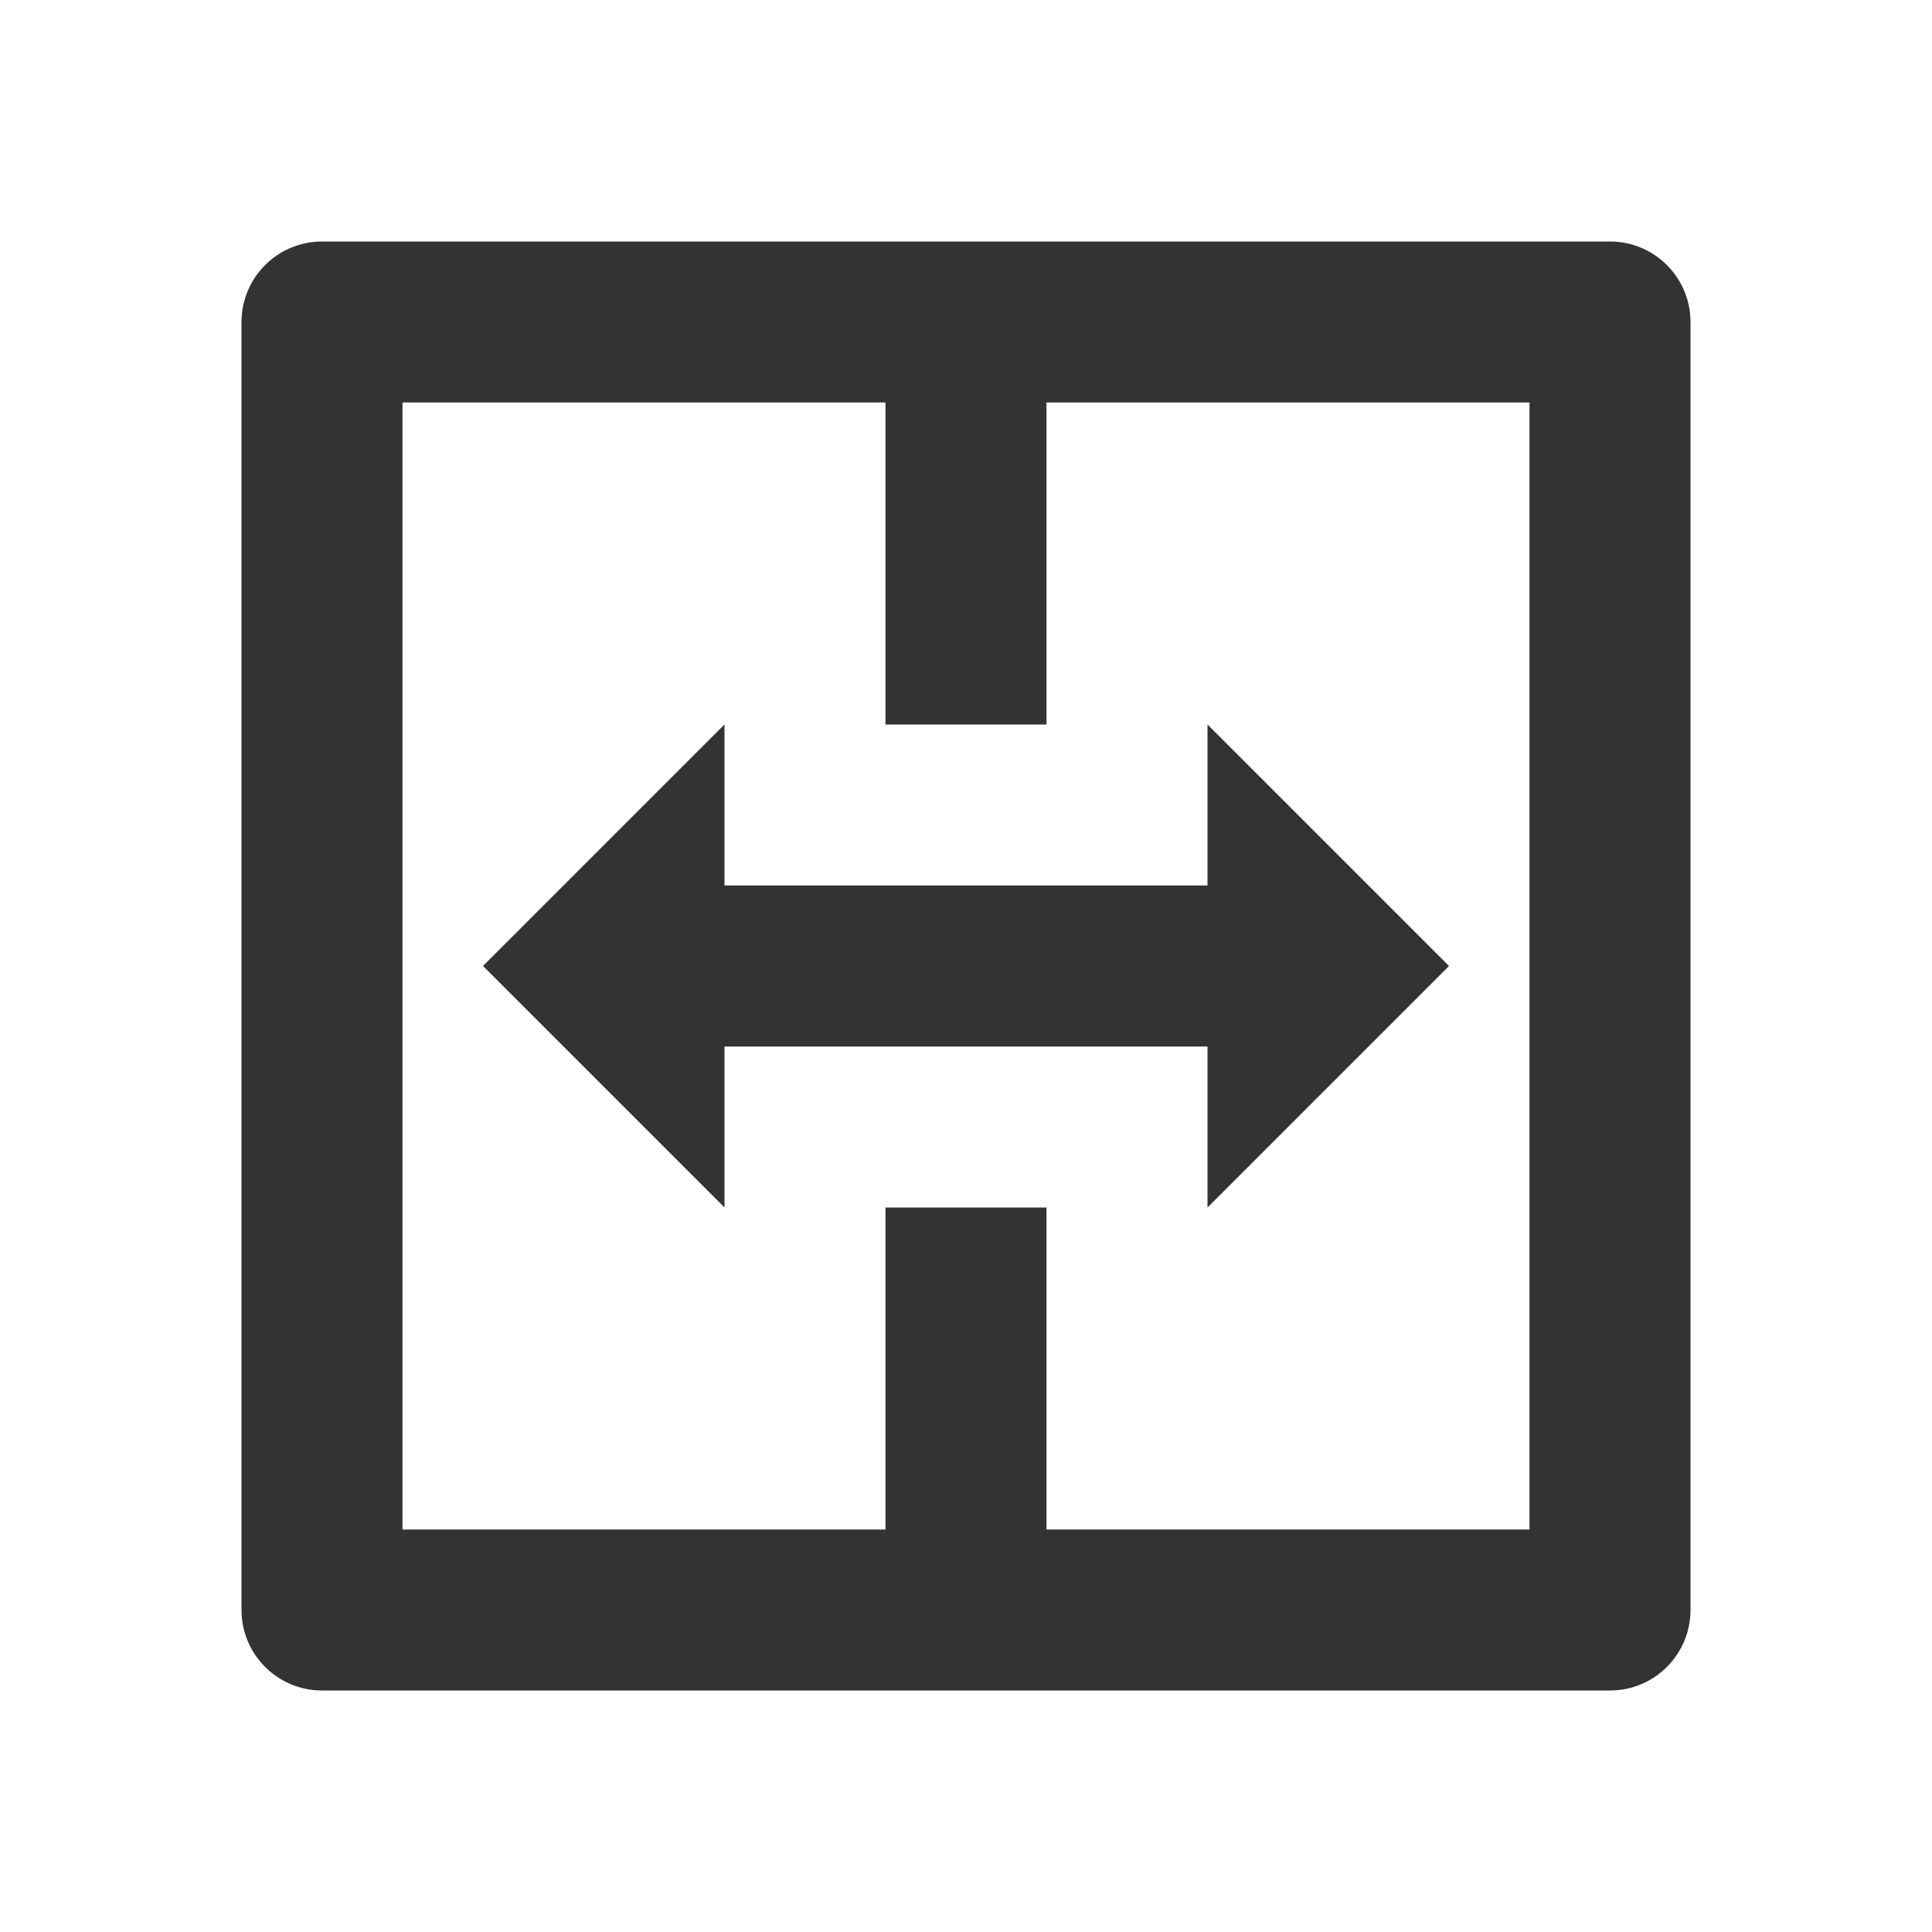
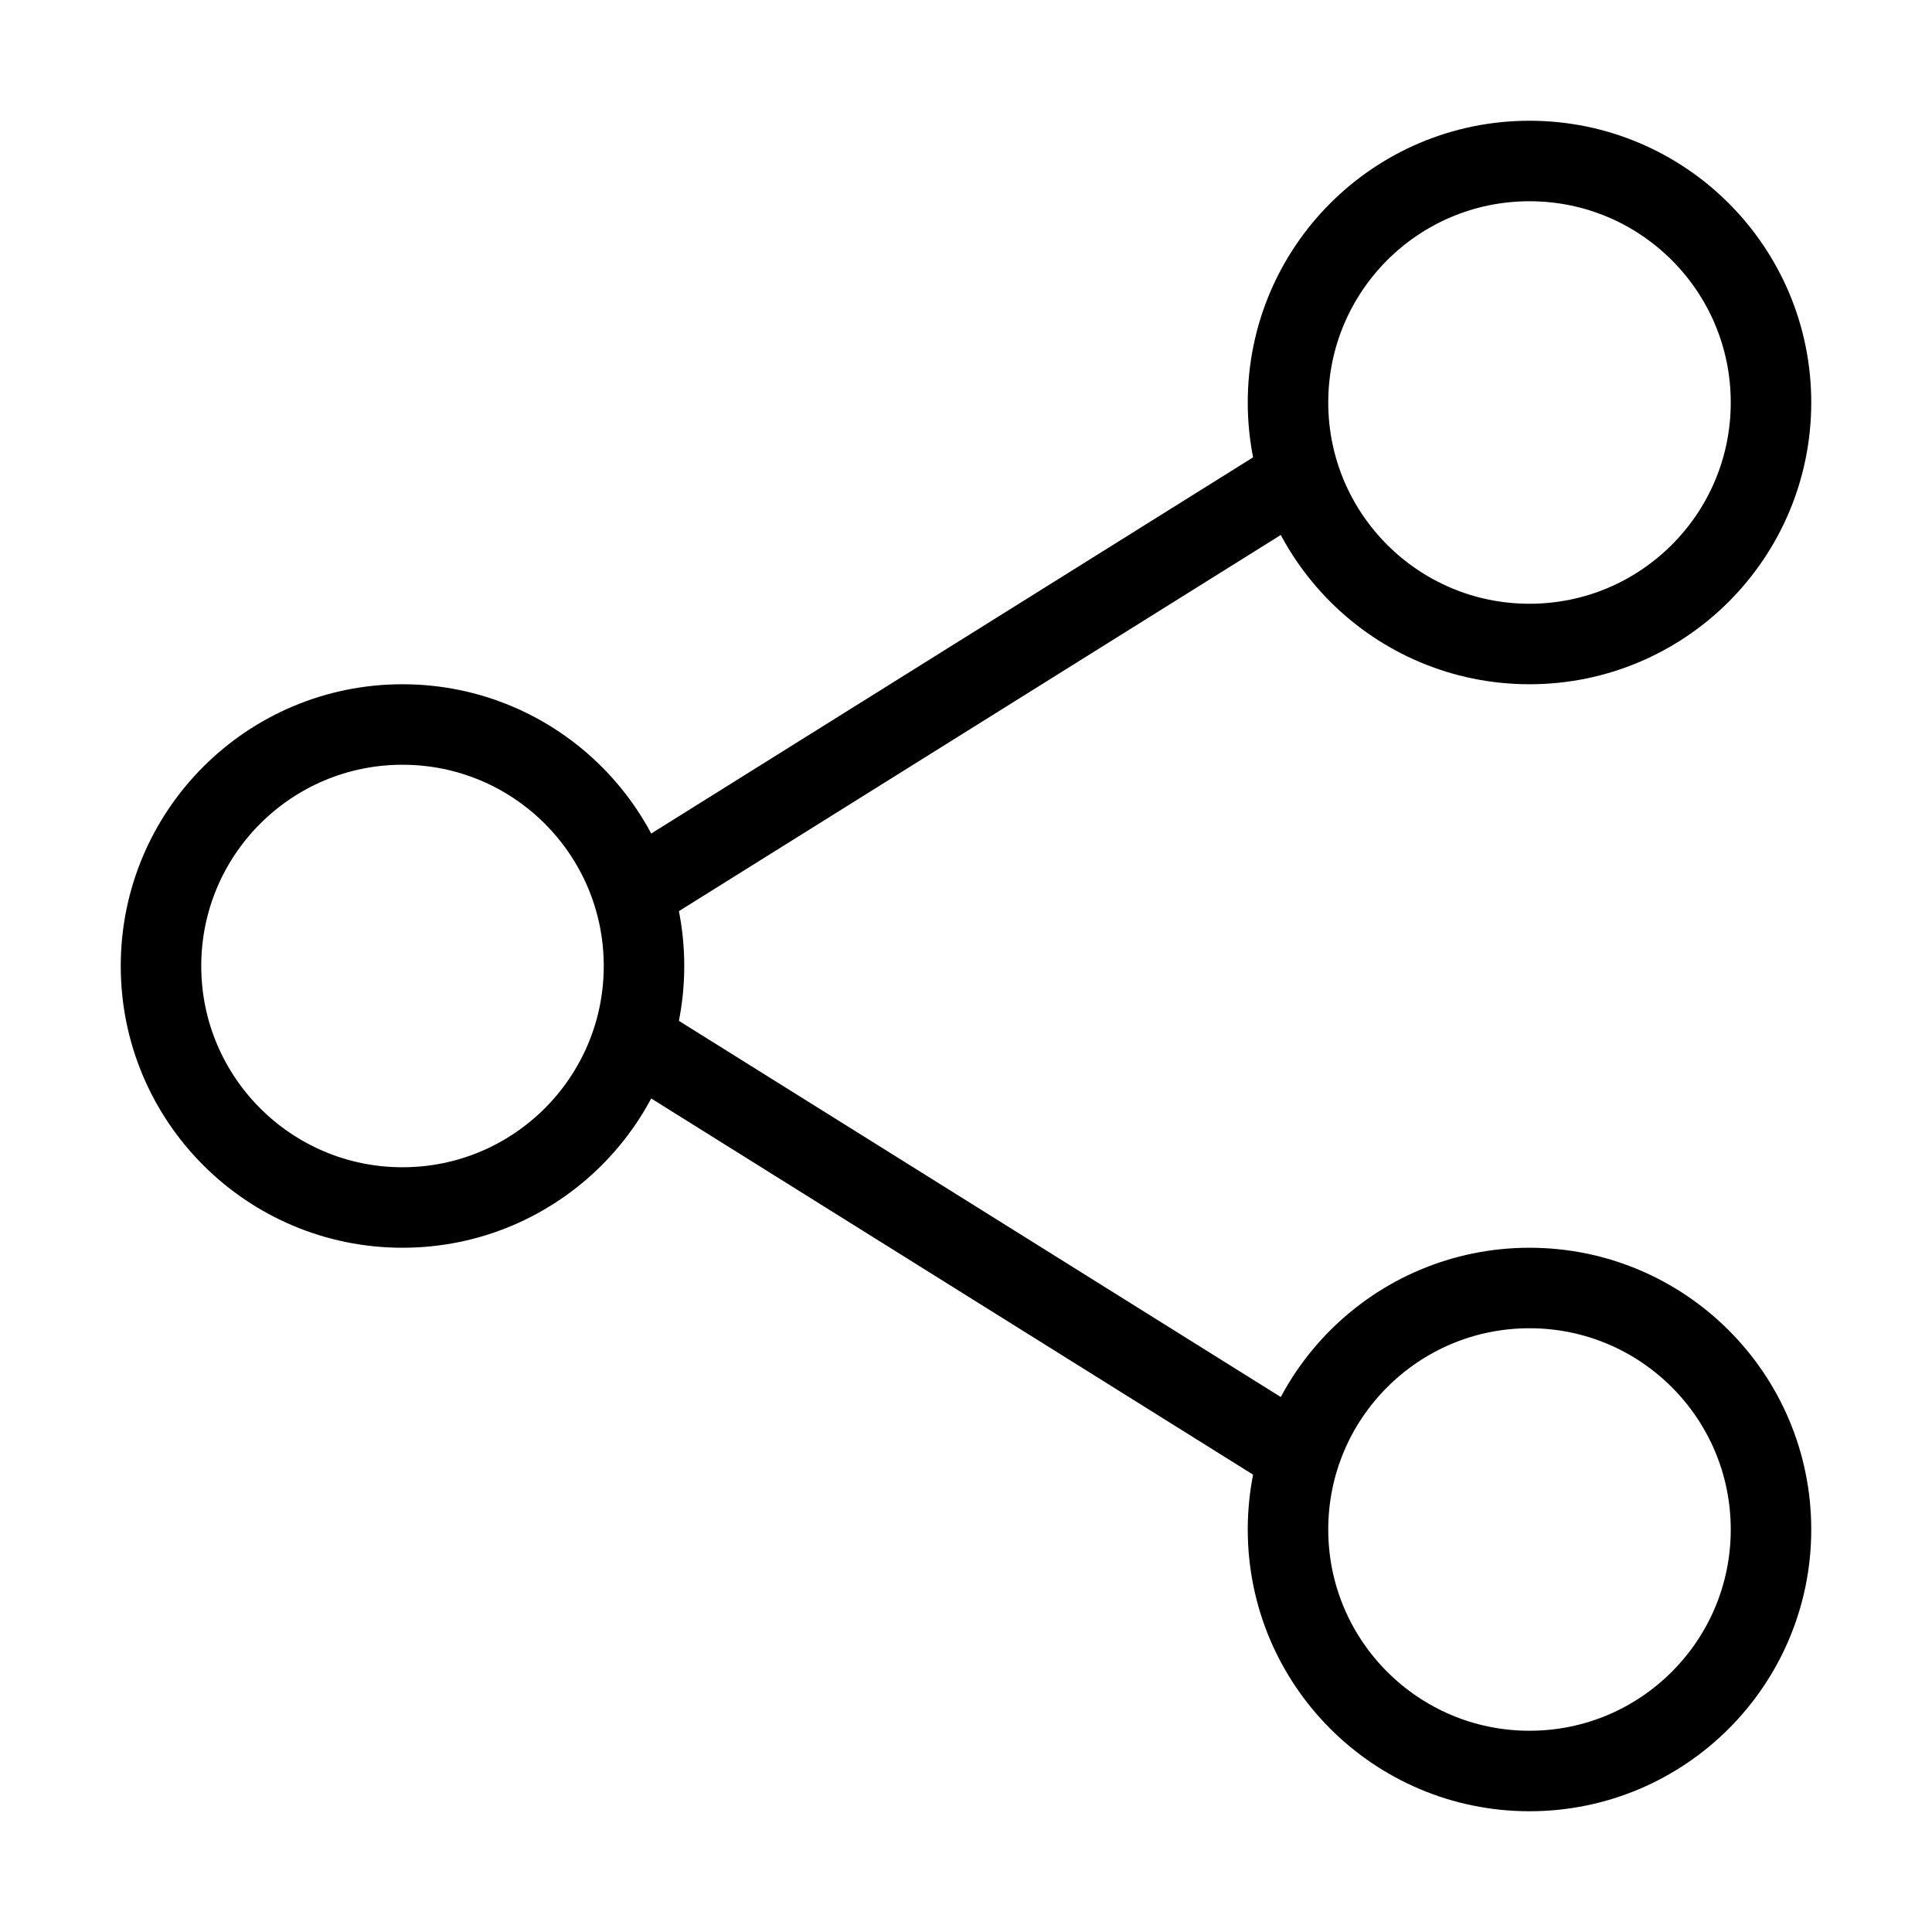
- <svg xmlns="http://www.w3.org/2000/svg" width="24" height="24" viewBox="0 0 24 24" fill="#333333">
-   <path d="M20 3C20.552 3 21 3.448 21 4V20C21 20.552 20.552 21 20 21H4C3.448 21 3 20.552 3 20V4C3 3.448 3.448 3 4 3H20ZM11 5H5V19H11V15H13V19H19V5H13V9H11V5ZM15 9L18 12L15 15V13H9V15L6 12L9 9V11H15V9Z" />
+ <svg xmlns="http://www.w3.org/2000/svg" width="24" height="24" viewBox="0 0 24 24" fill="none" stroke="currentColor" stroke-width="1" stroke-linecap="round" stroke-linejoin="round">
+   <circle cx="5" cy="12" r="3" />
+   <circle cx="19" cy="5" r="3" />
+   <circle cx="19" cy="19" r="3" />
+   <line x1="8" y1="11" x2="16" y2="6" />
+   <line x1="8" y1="13" x2="16" y2="18" />
</svg>
